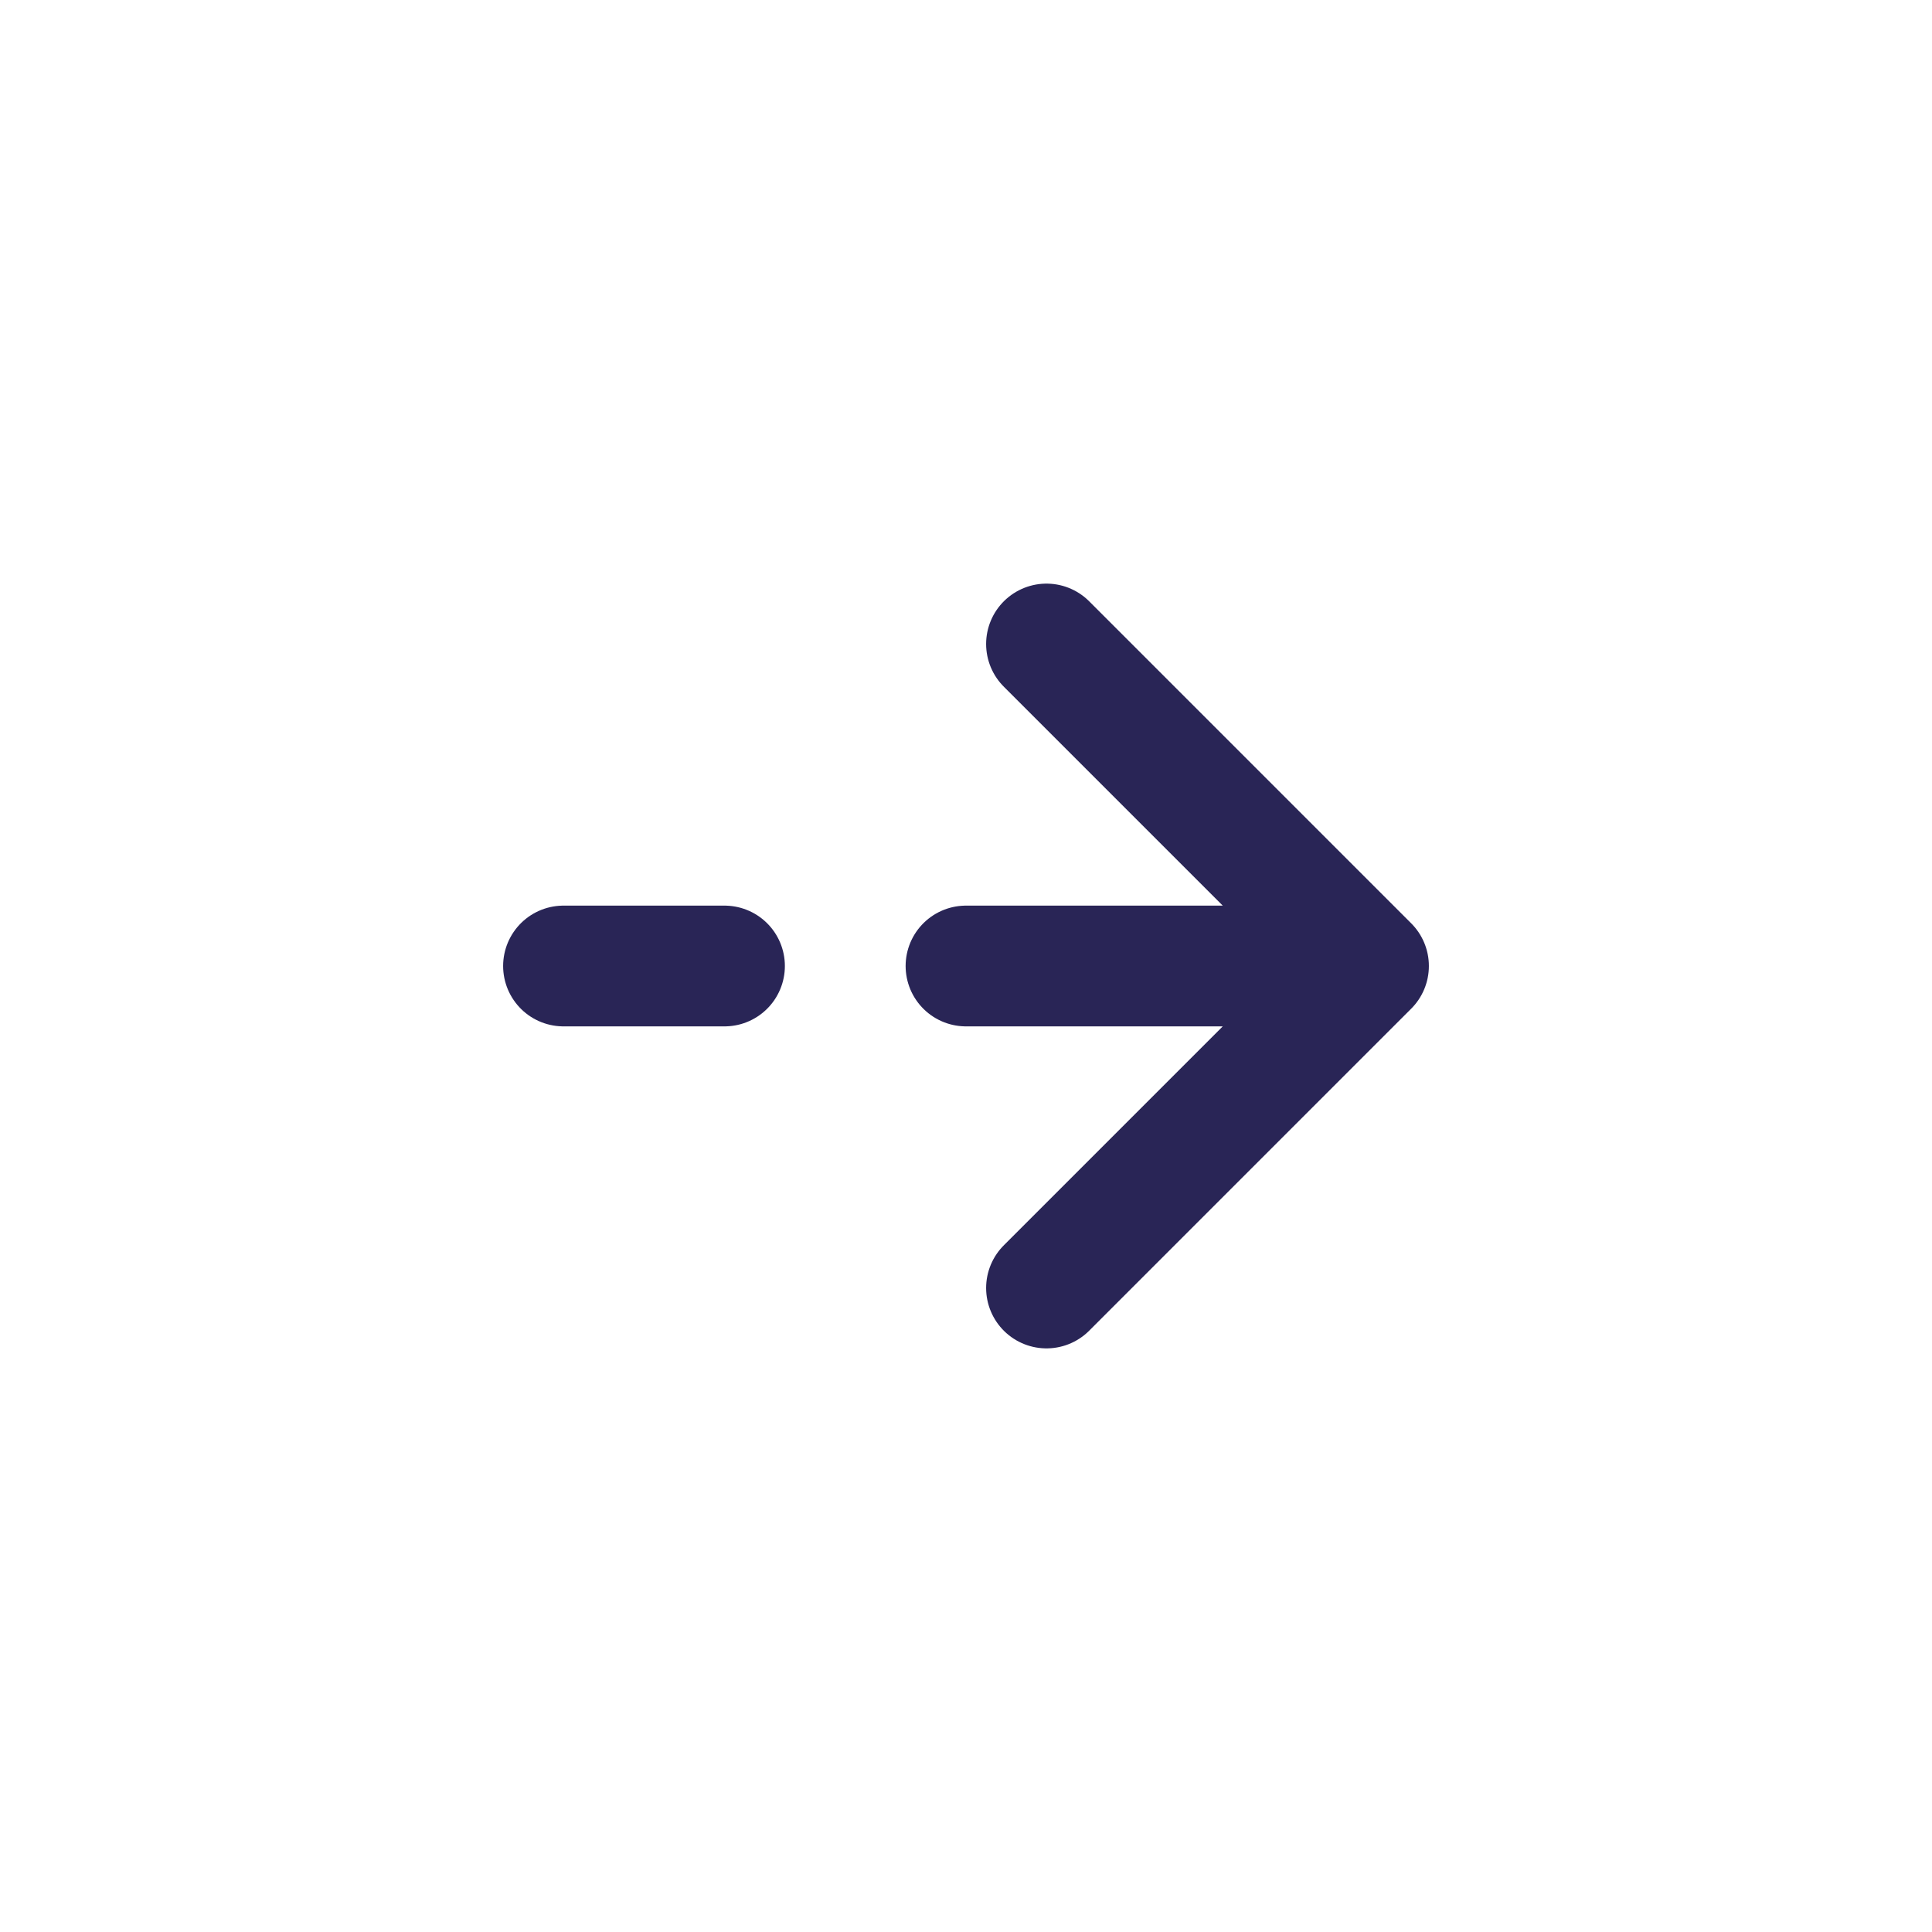
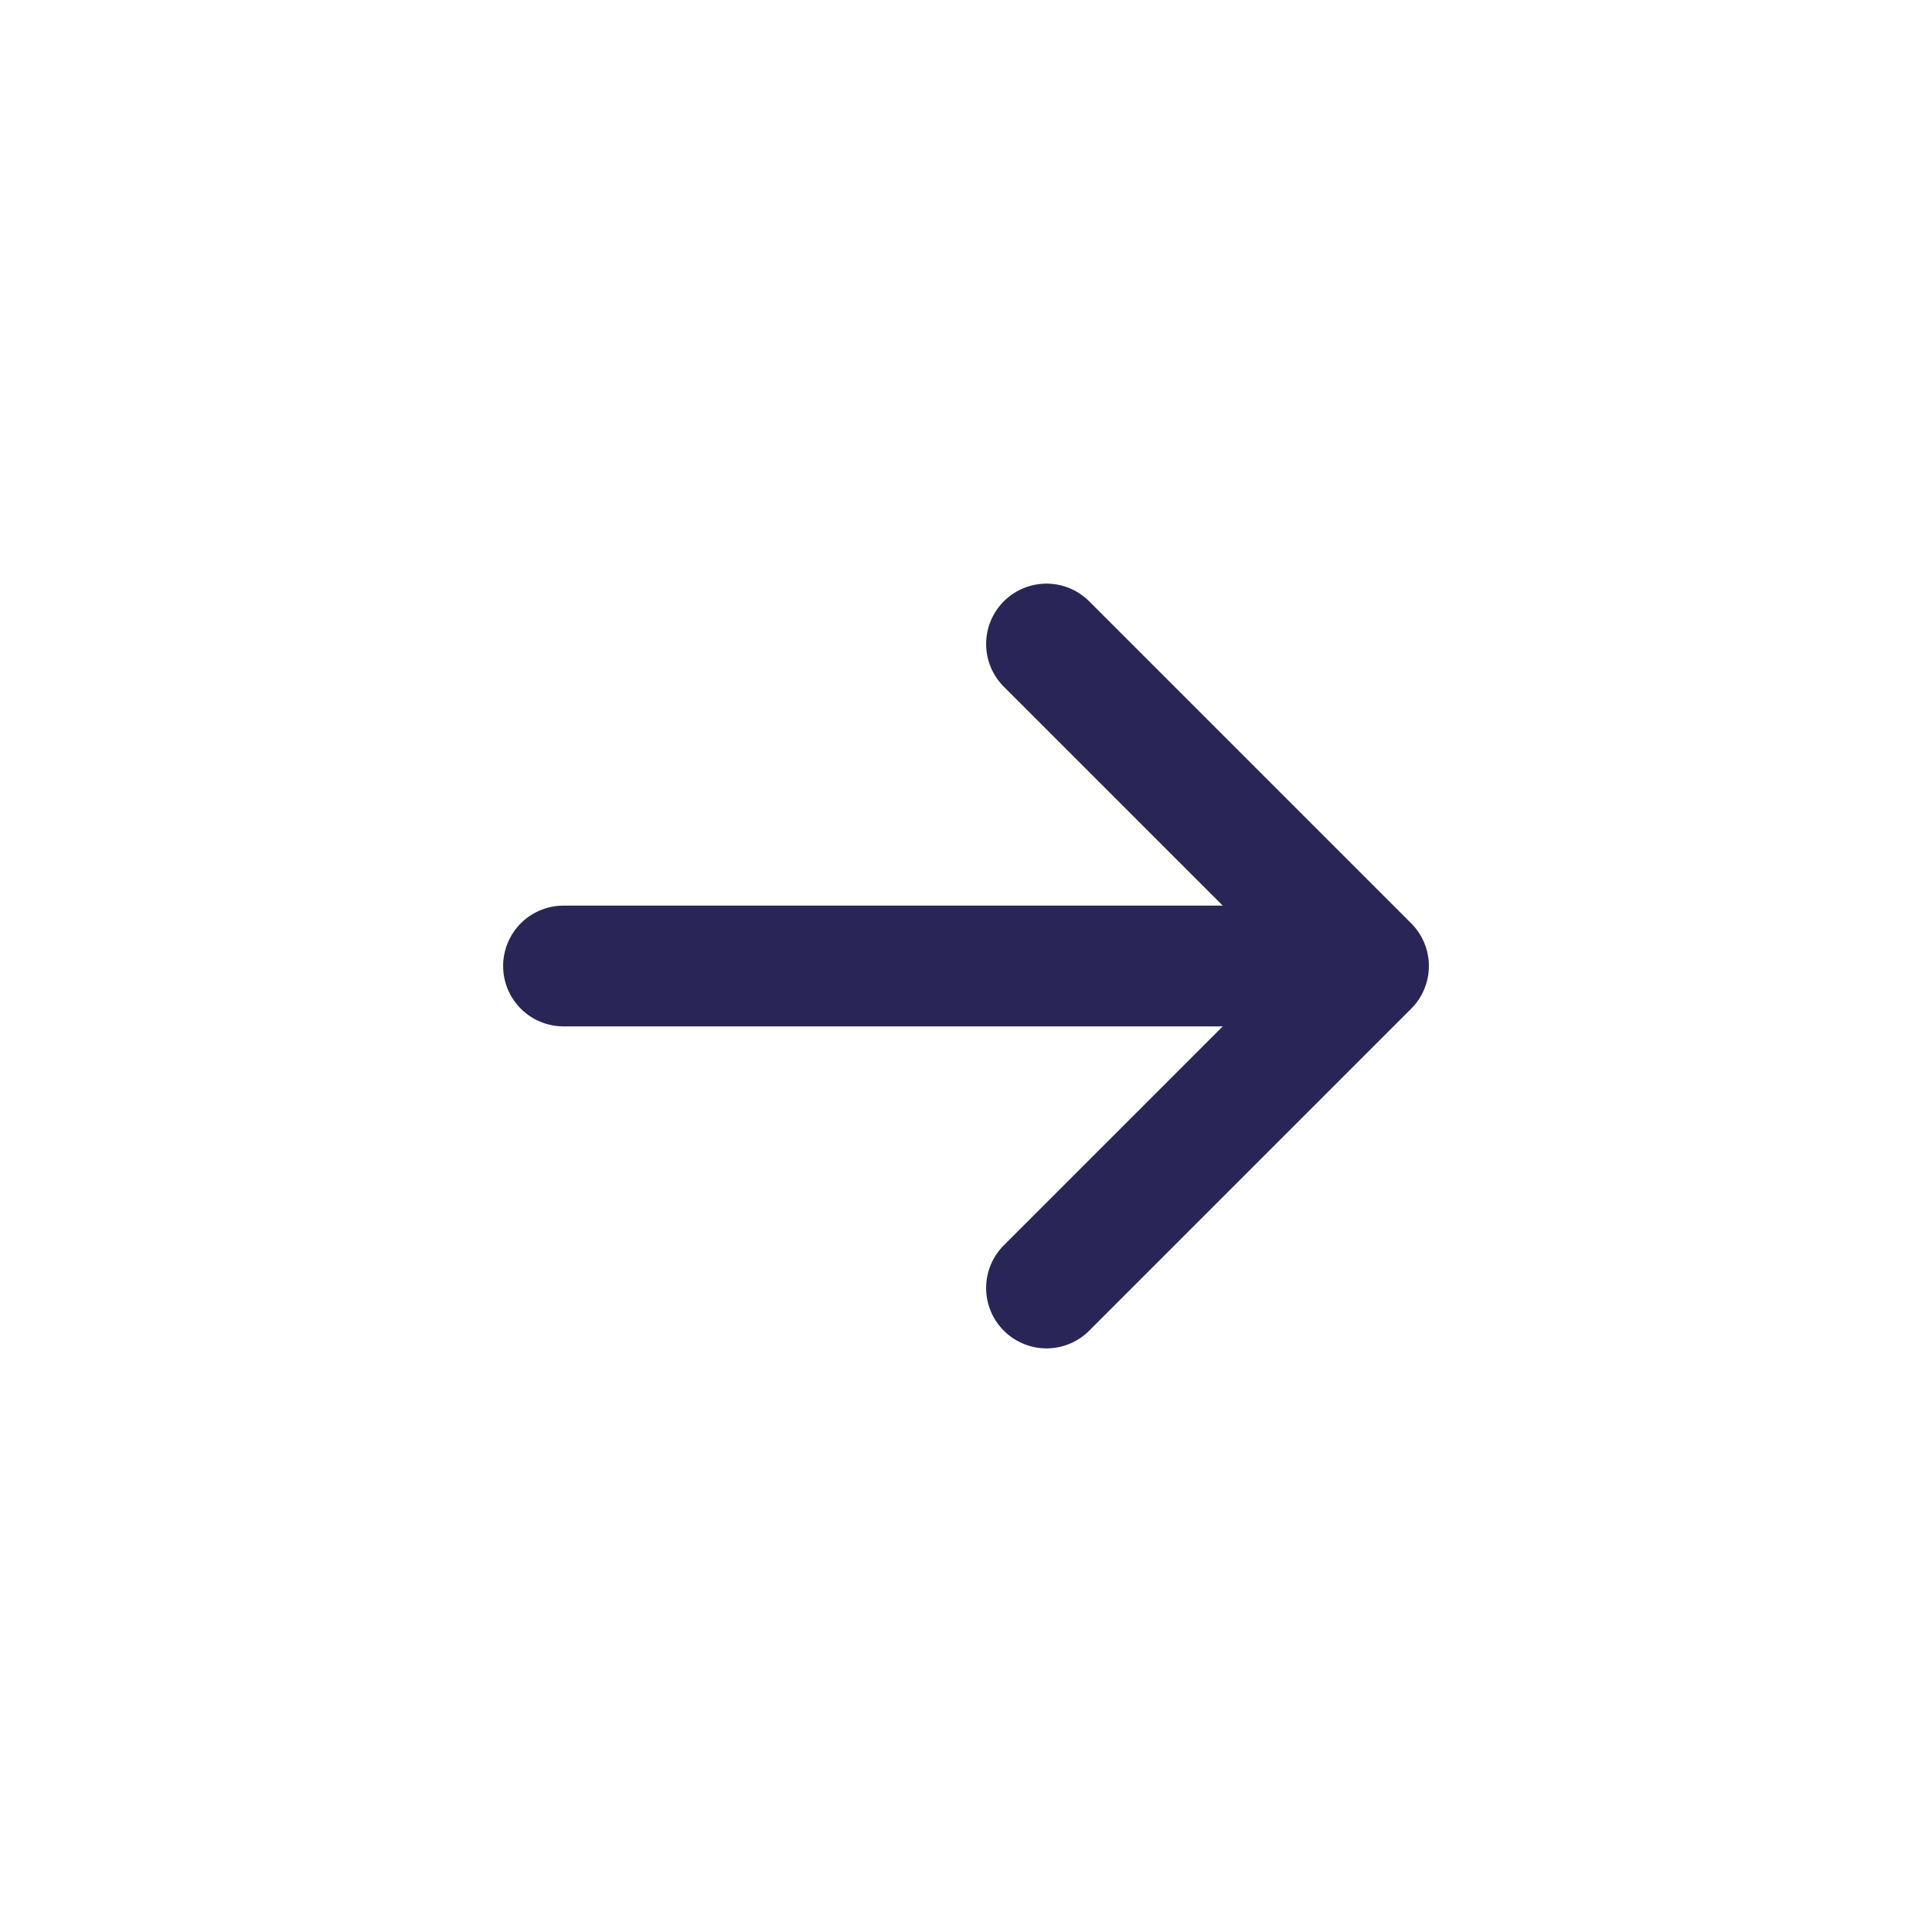
<svg xmlns="http://www.w3.org/2000/svg" width="24" height="24" viewBox="0 0 24 24" fill="none">
-   <path d="M17 12L13 8M17 12L13 16M17 12H12M7 12H9" stroke="#292556" stroke-width="1.5" stroke-linecap="round" stroke-linejoin="round" />
+   <path d="M7 12H17M17 12L13 8M17 12L13 16" stroke="#292556" stroke-width="1.5" stroke-linecap="round" stroke-linejoin="round" />
</svg>
